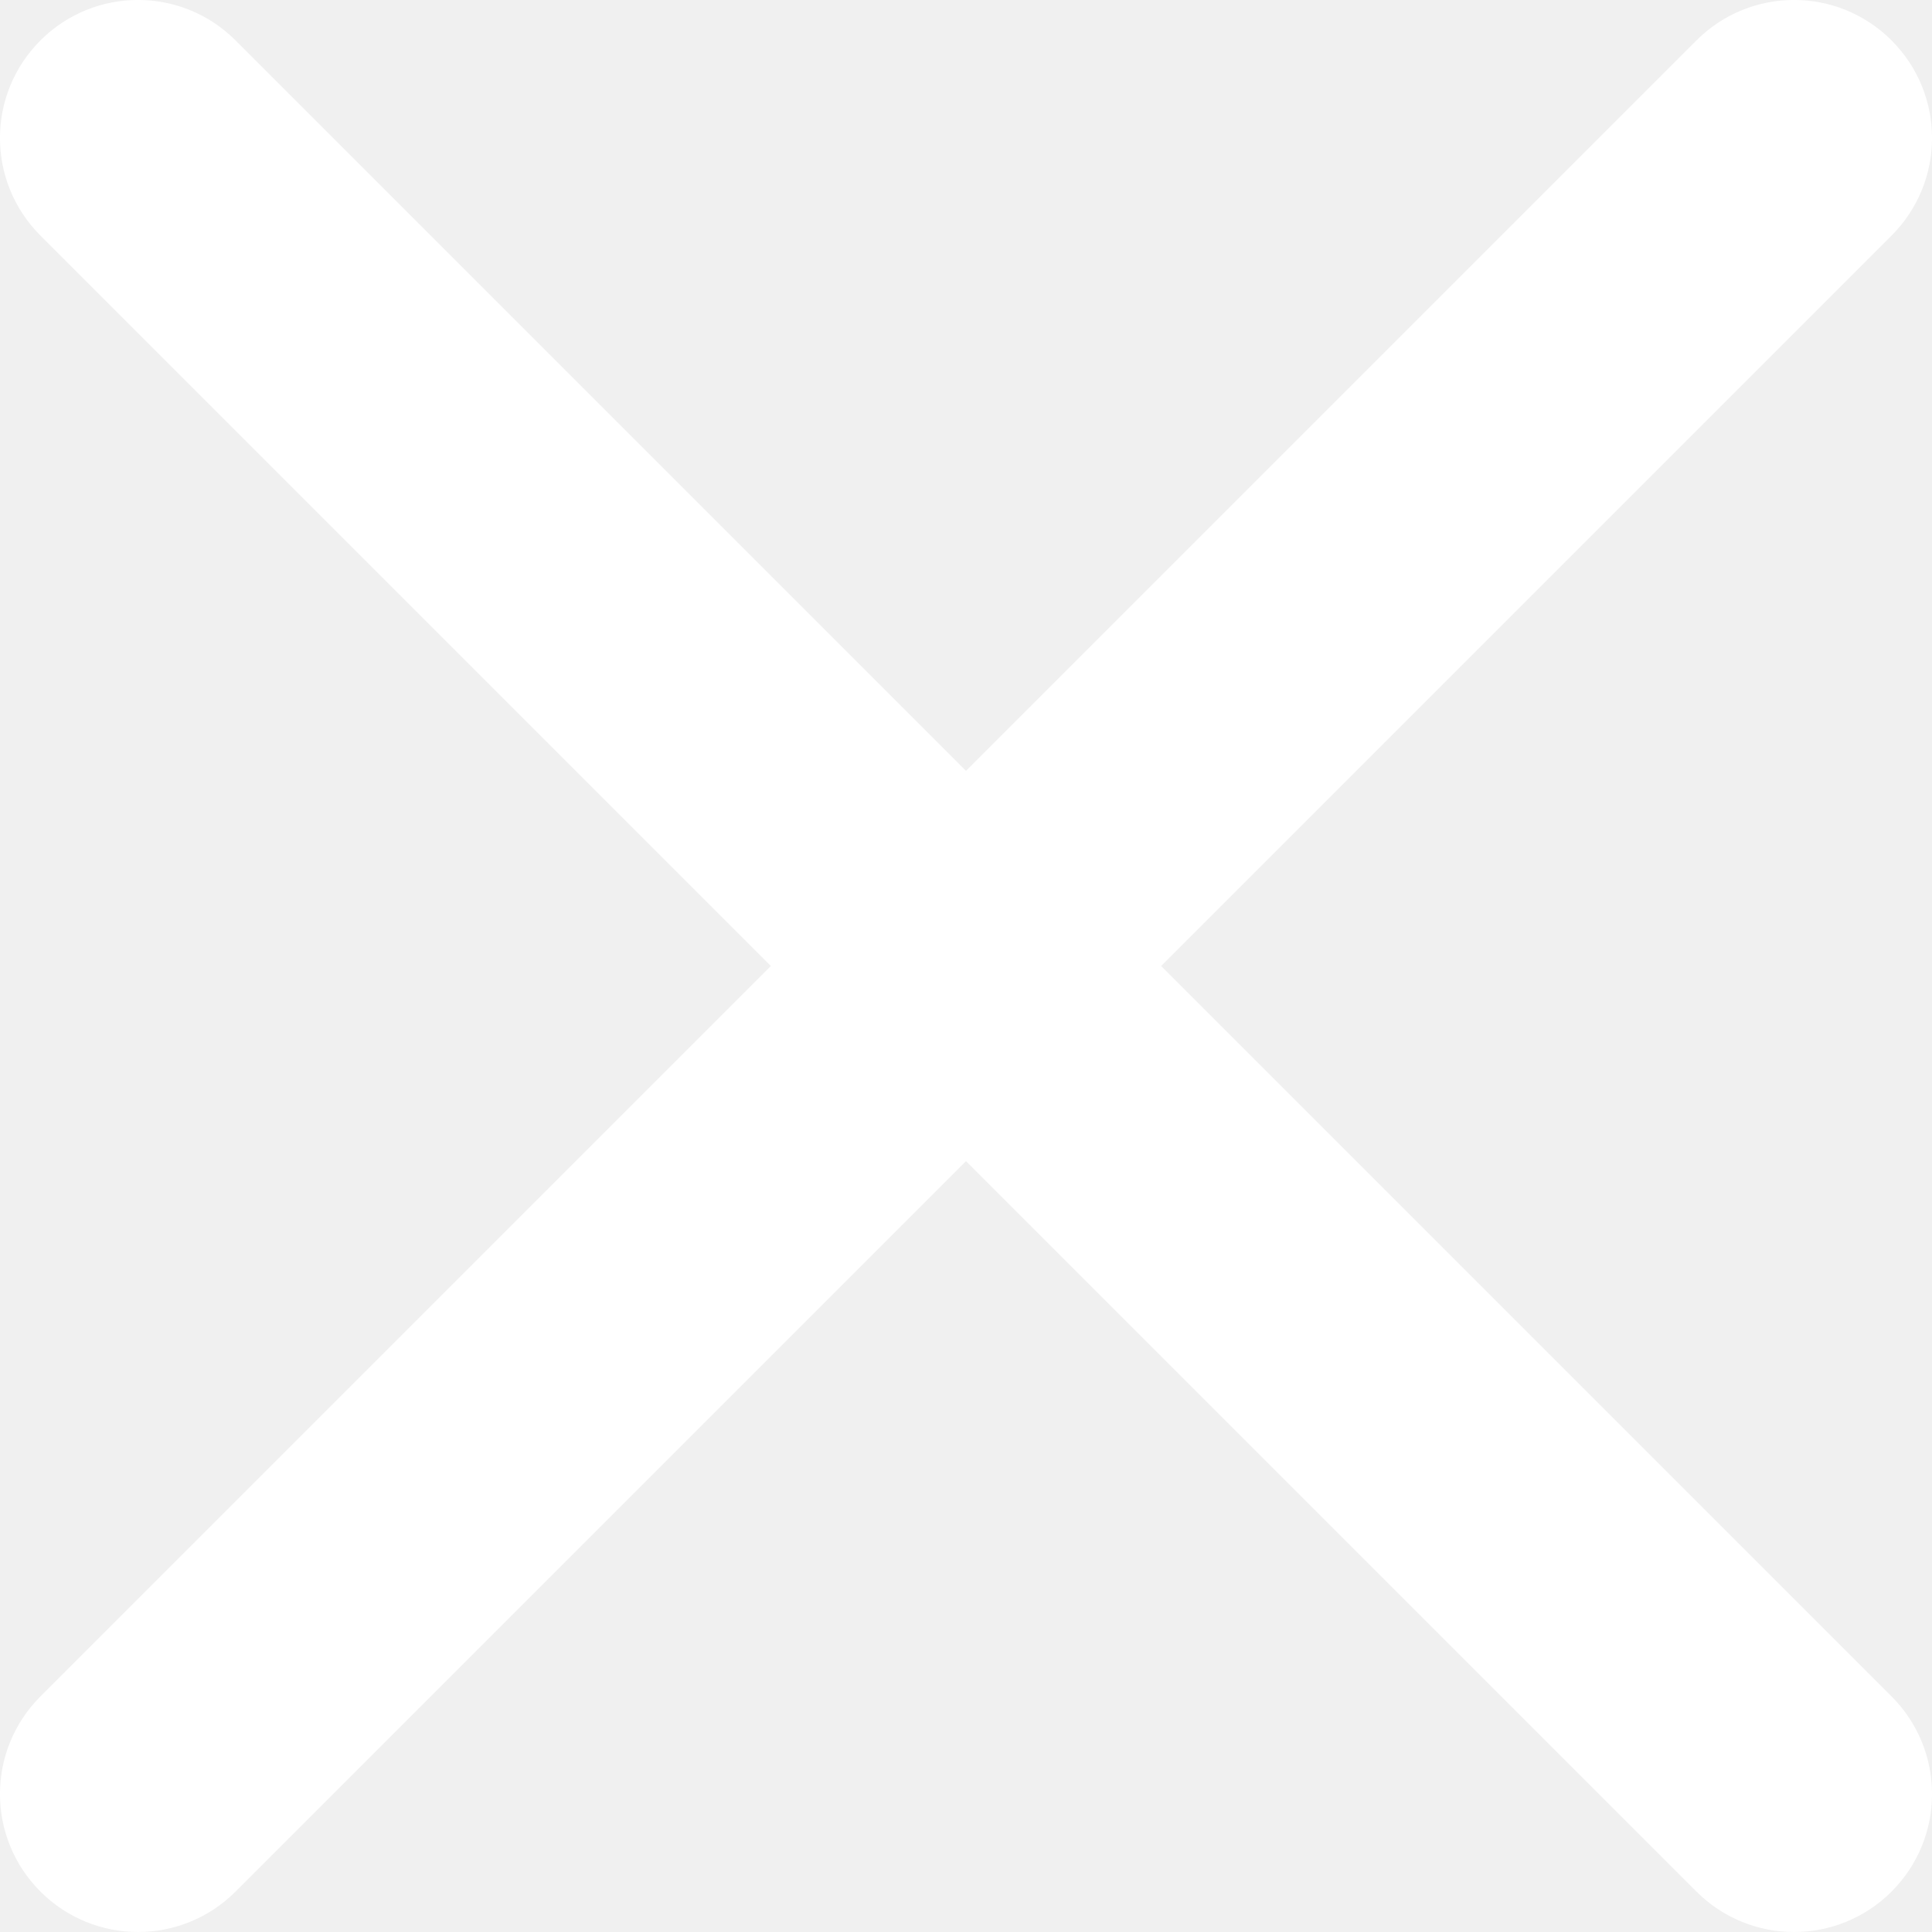
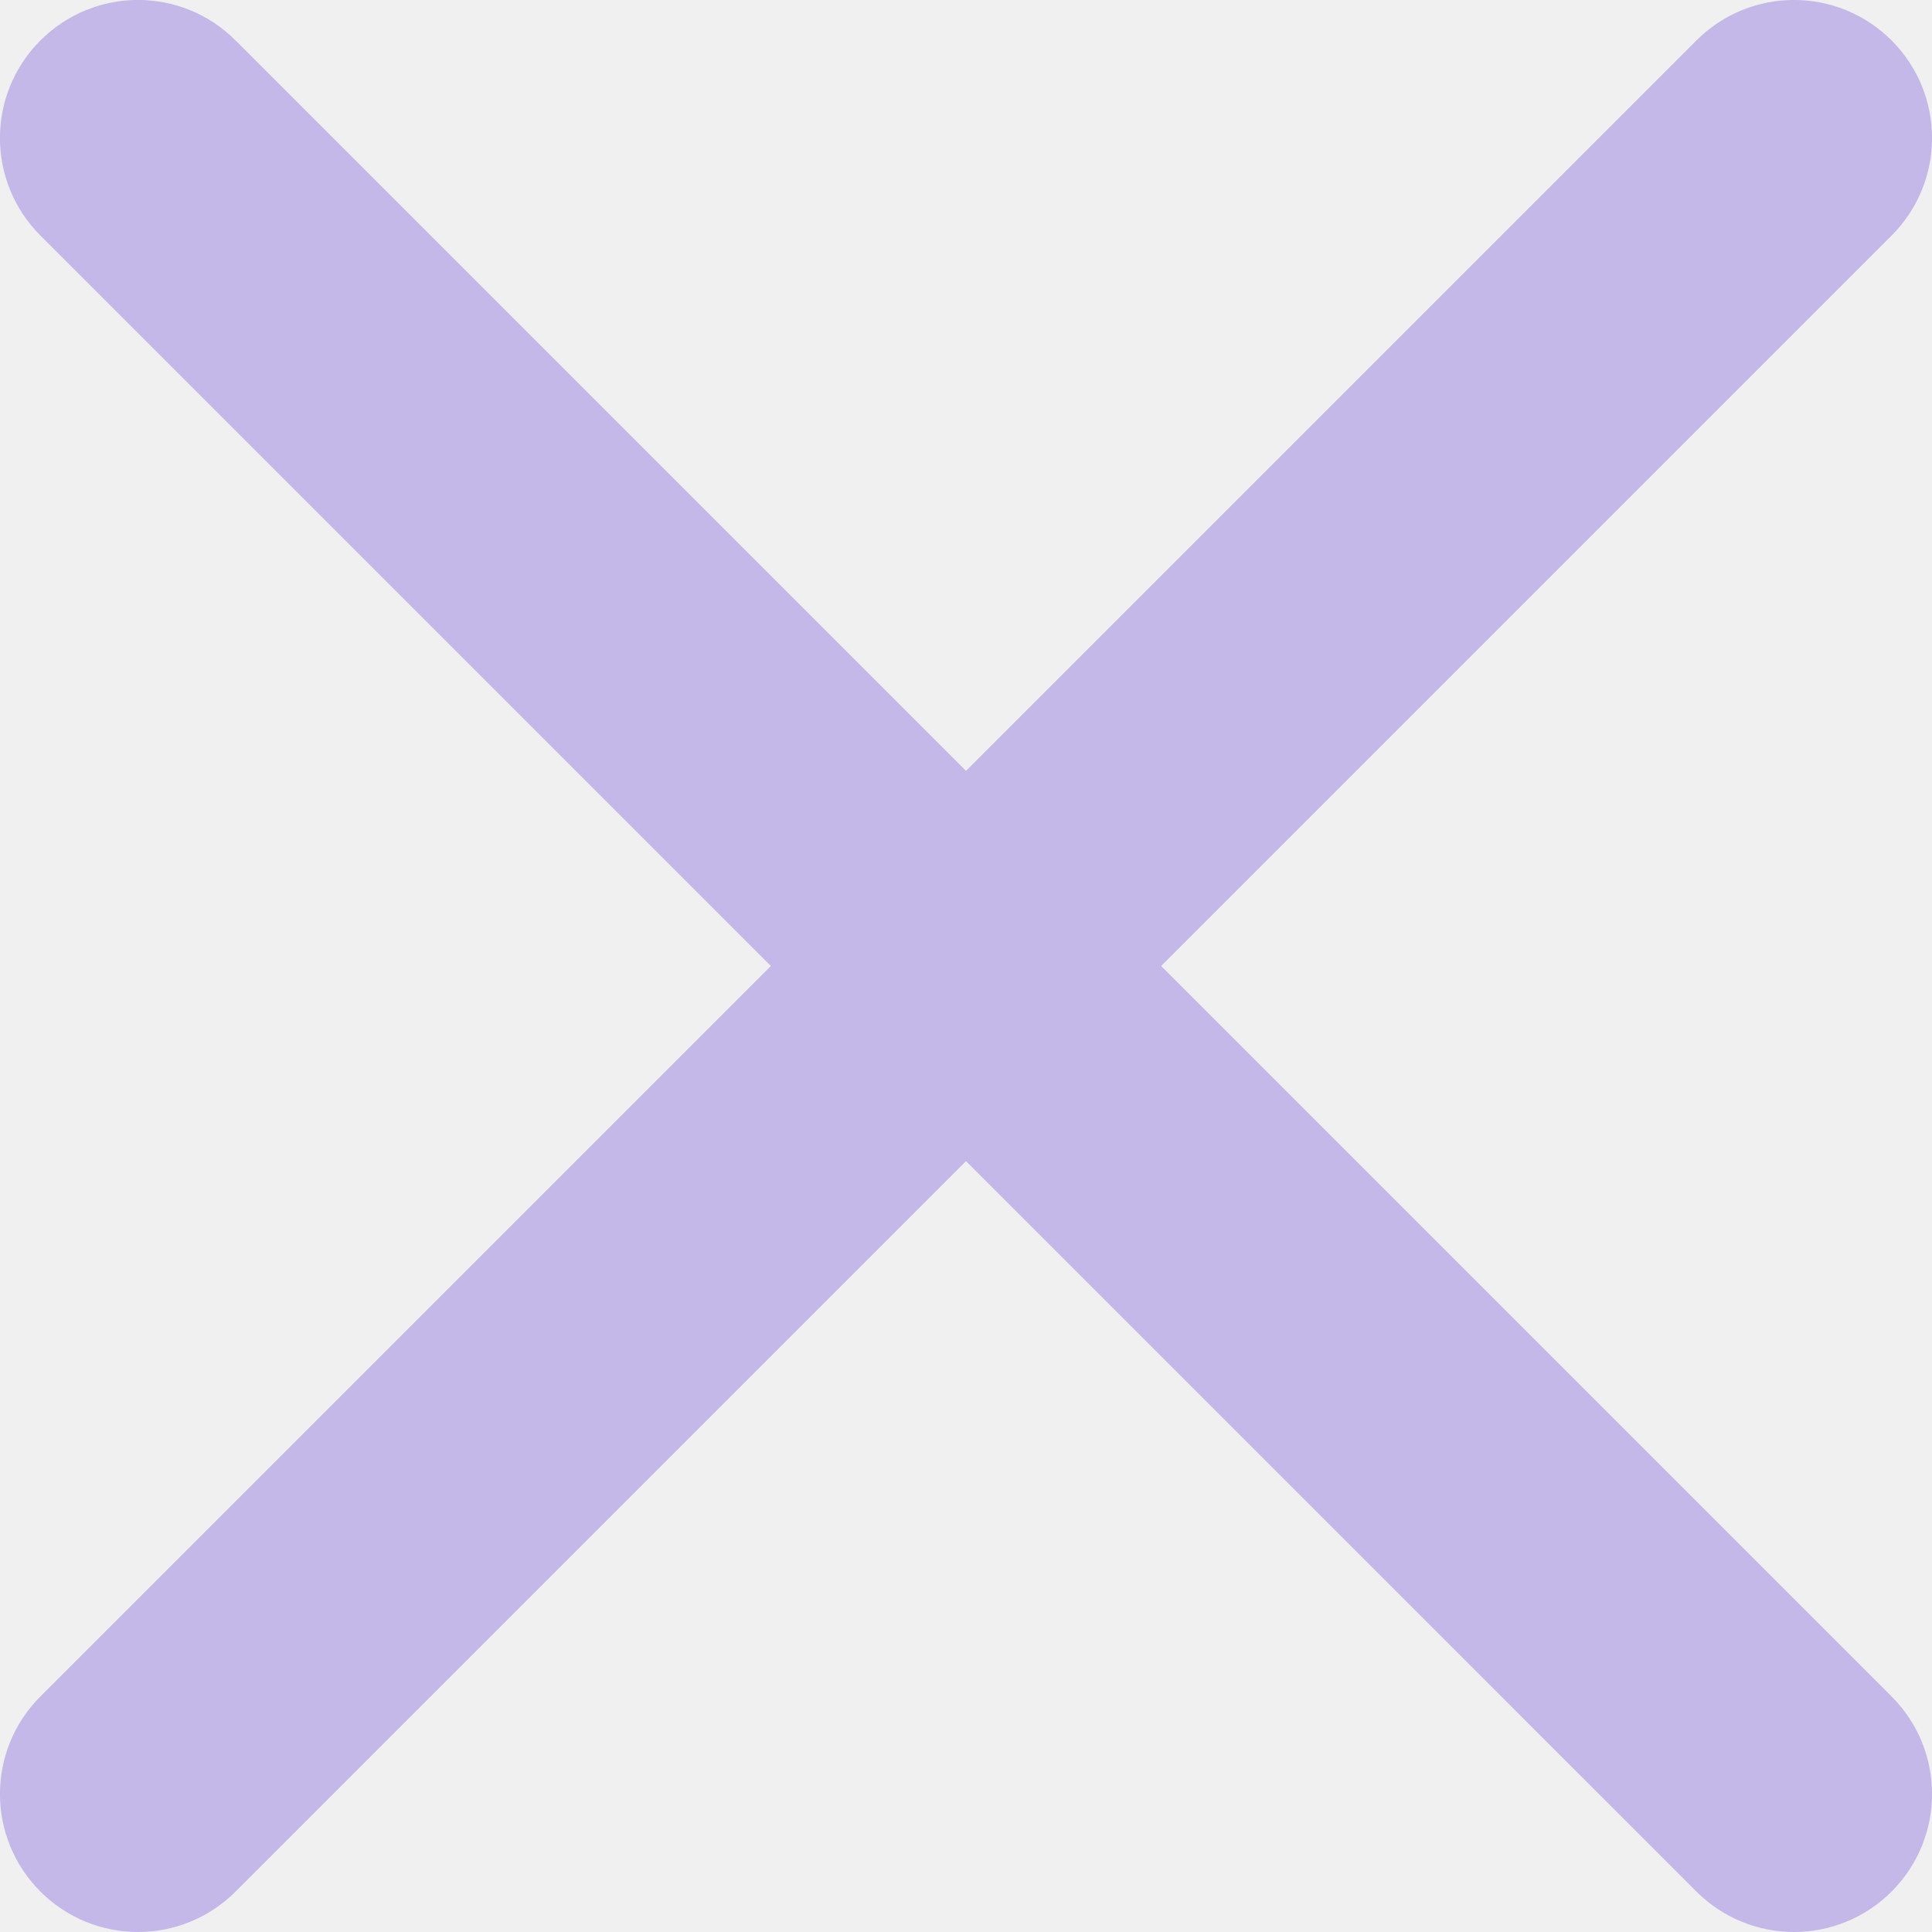
<svg xmlns="http://www.w3.org/2000/svg" width="14" height="14" viewBox="0 0 14 14" fill="none">
-   <path fill-rule="evenodd" clip-rule="evenodd" d="M8.414 7L13.707 1.707C14.098 1.316 14.098 0.684 13.707 0.293C13.316 -0.098 12.684 -0.098 12.293 0.293L7 5.586L1.707 0.293C1.316 -0.098 0.684 -0.098 0.293 0.293C-0.098 0.684 -0.098 1.316 0.293 1.707L5.586 7L0.293 12.293C-0.098 12.684 -0.098 13.316 0.293 13.707C0.488 13.902 0.744 14 1 14C1.256 14 1.512 13.902 1.707 13.707L7 8.414L12.293 13.707C12.488 13.902 12.744 14 13 14C13.256 14 13.512 13.902 13.707 13.707C14.098 13.316 14.098 12.684 13.707 12.293L8.414 7Z" fill="white" />
+   <path fill-rule="evenodd" clip-rule="evenodd" d="M8.414 7L13.707 1.707C14.098 1.316 14.098 0.684 13.707 0.293C13.316 -0.098 12.684 -0.098 12.293 0.293L7 5.586L1.707 0.293C1.316 -0.098 0.684 -0.098 0.293 0.293C-0.098 0.684 -0.098 1.316 0.293 1.707L5.586 7L0.293 12.293C-0.098 12.684 -0.098 13.316 0.293 13.707C0.488 13.902 0.744 14 1 14C1.256 14 1.512 13.902 1.707 13.707L7 8.414L12.293 13.707C12.488 13.902 12.744 14 13 14C13.256 14 13.512 13.902 13.707 13.707C14.098 13.316 14.098 12.684 13.707 12.293L8.414 7Z" fill="rgba(195, 184, 232, 1)" />
</svg>
